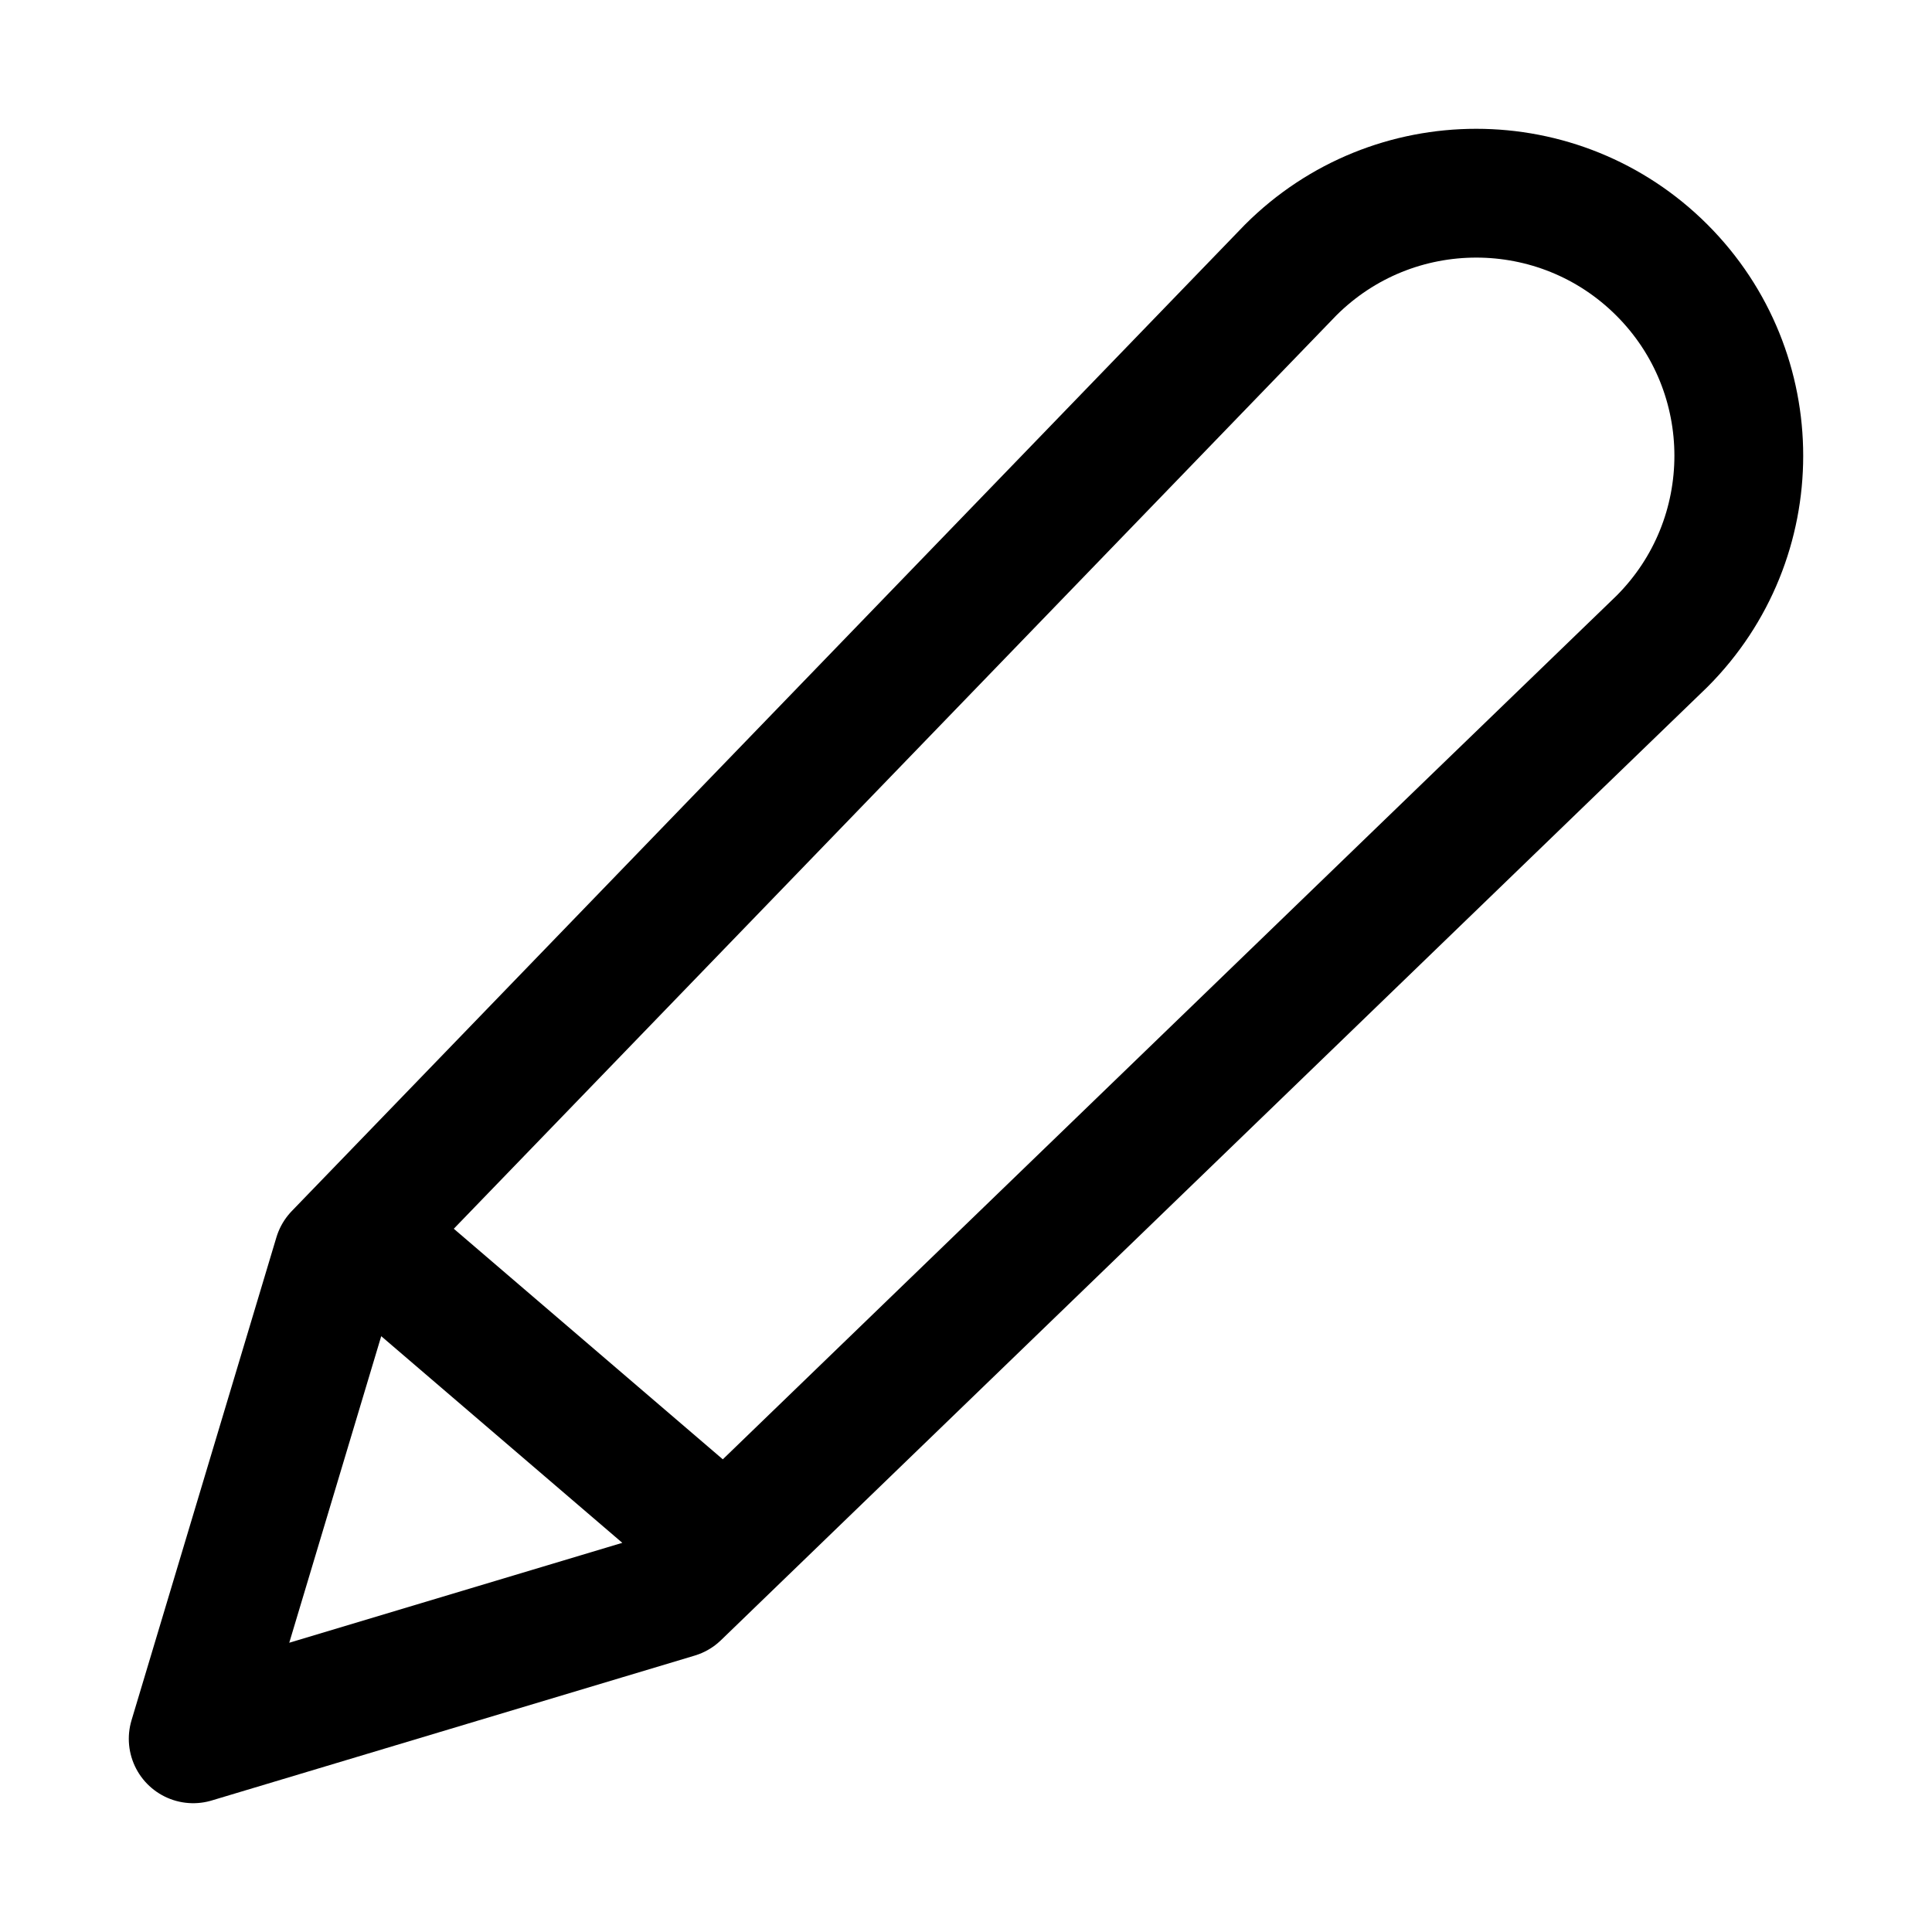
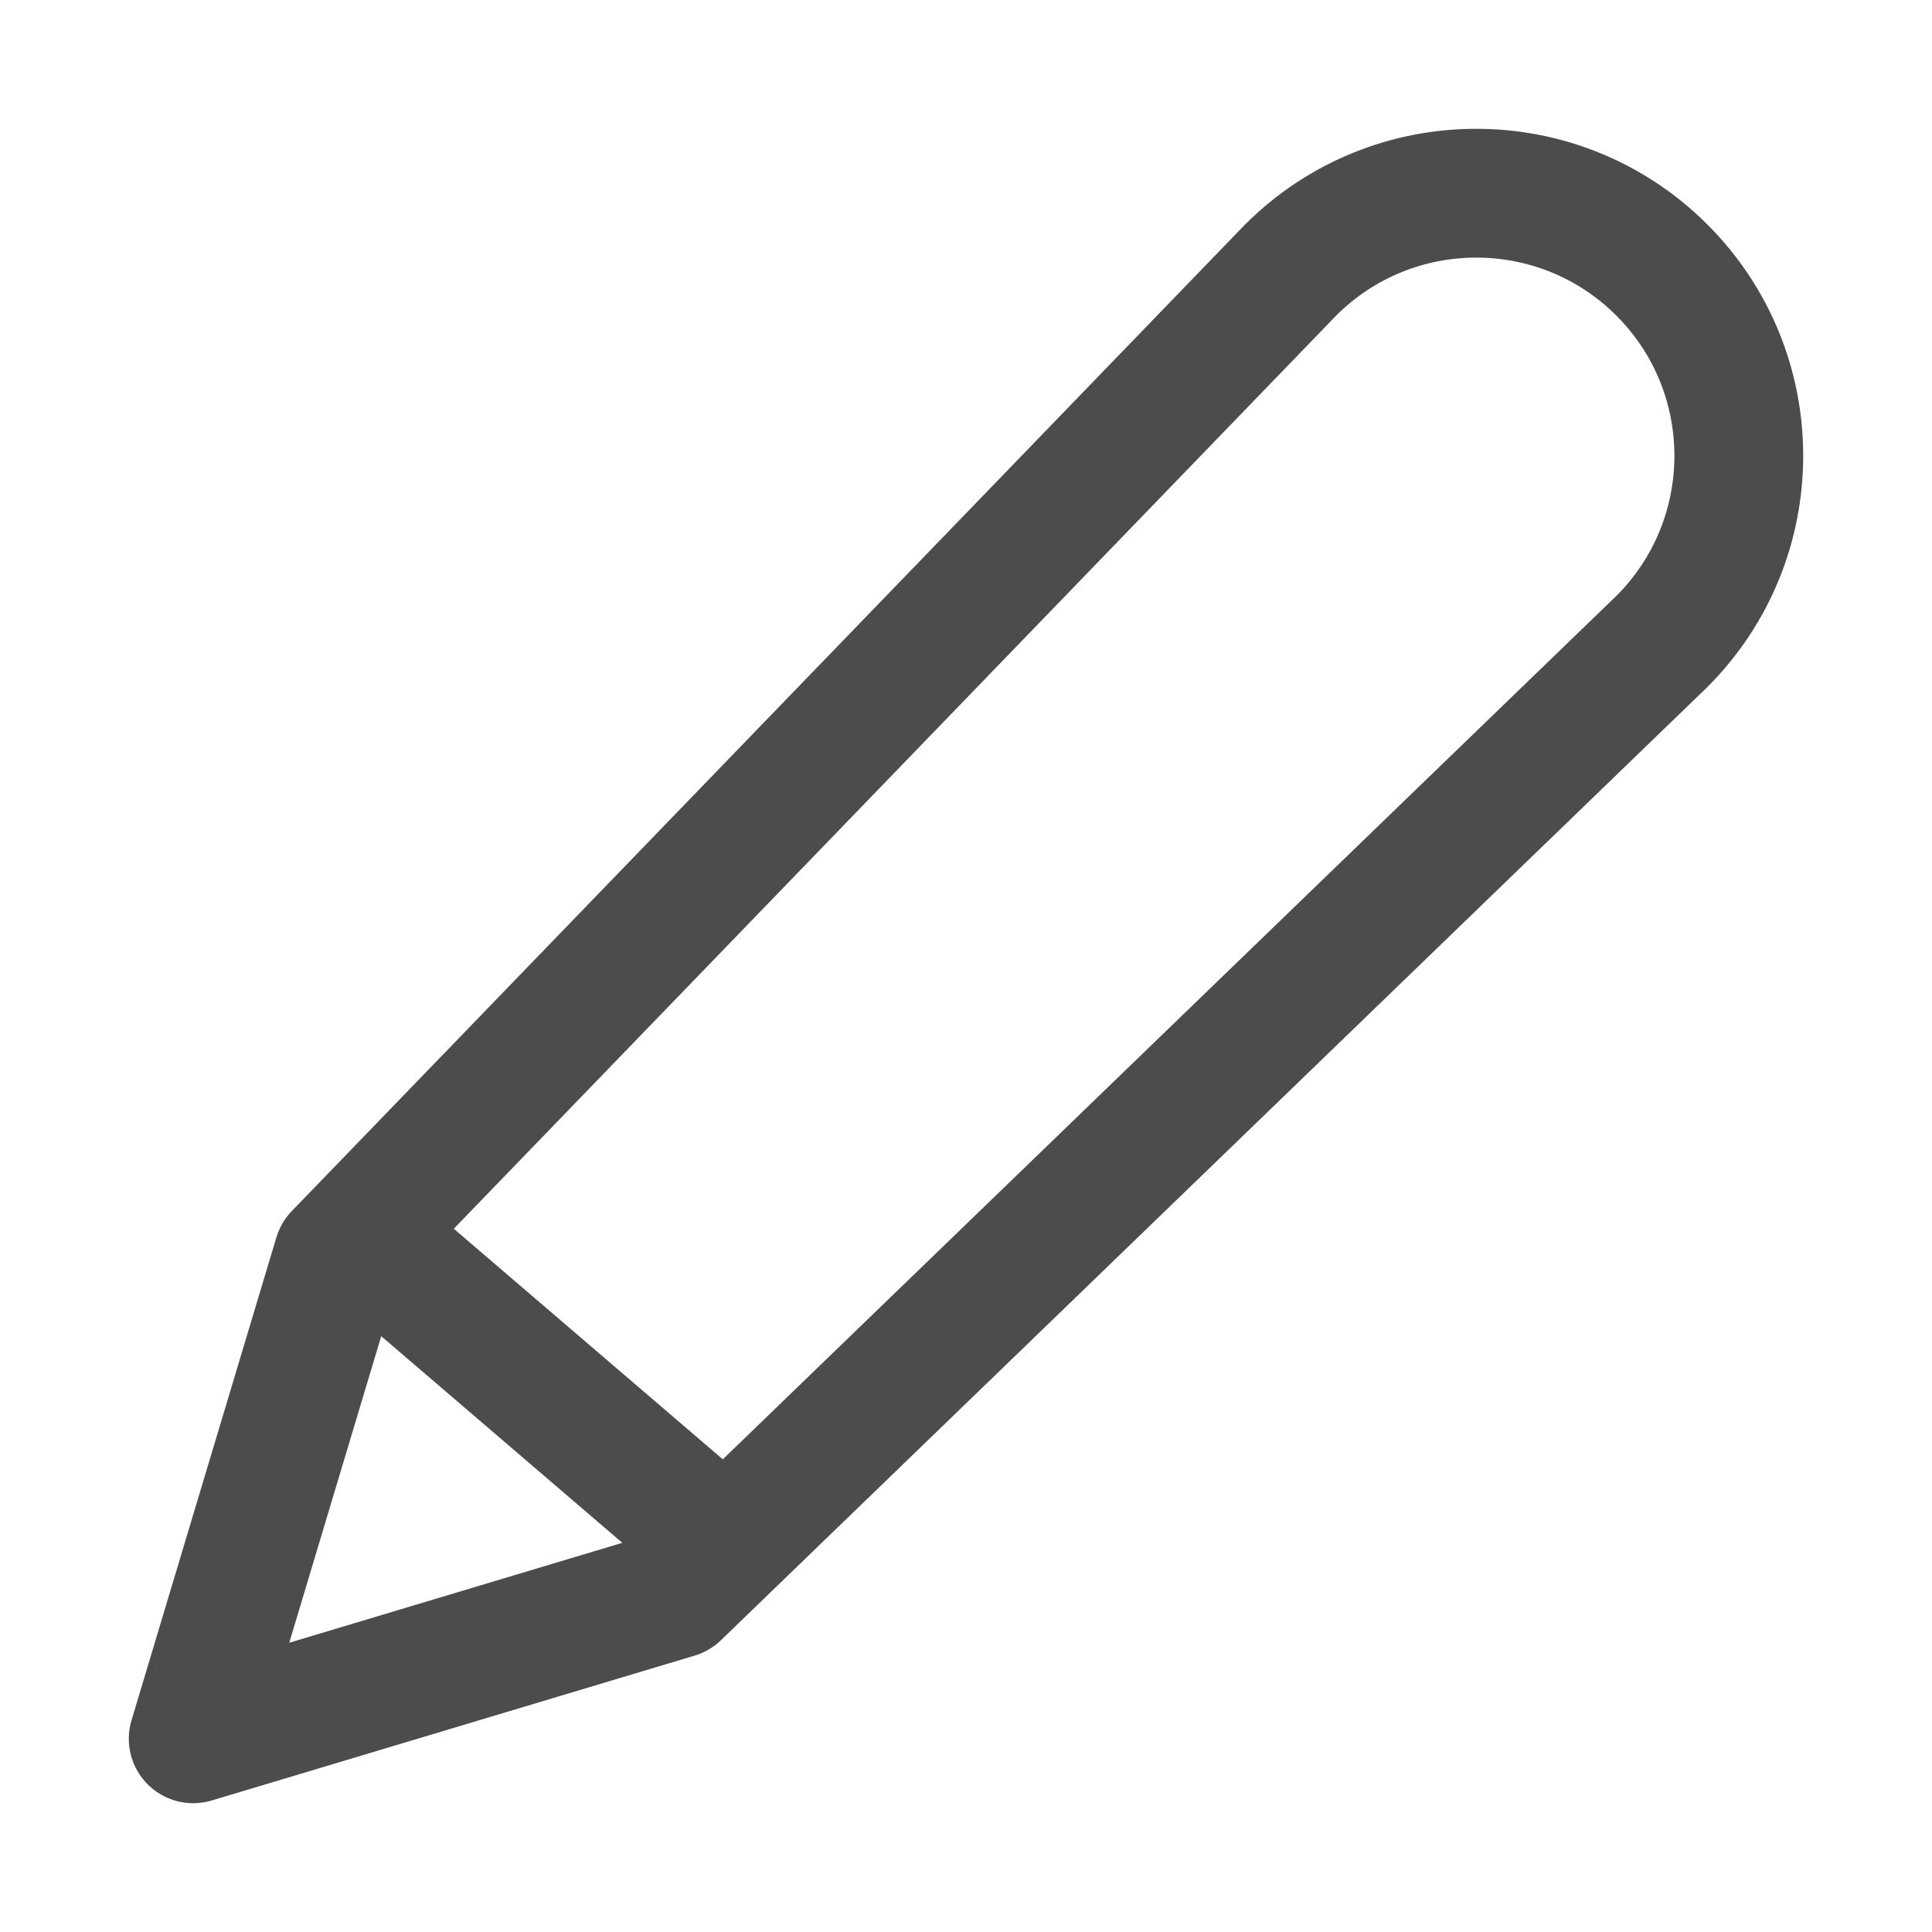
<svg xmlns="http://www.w3.org/2000/svg" width="15" height="15" viewBox="0 0 15 15" fill="none">
-   <path d="M3 9.75L5.625 12M2.625 9.75L10.02 2.097C10.816 1.301 12.107 1.301 12.903 2.097C13.699 2.893 13.699 4.184 12.903 4.98L5.25 12.375L1.5 13.5L2.625 9.75Z" stroke="black" stroke-linecap="round" stroke-linejoin="round" />
+   <path d="M3 9.75L5.625 12M2.625 9.75L10.02 2.097C10.816 1.301 12.107 1.301 12.903 2.097C13.699 2.893 13.699 4.184 12.903 4.98L5.25 12.375L1.5 13.5L2.625 9.75Z" stroke="black" stroke-opacity="0.7" stroke-linecap="round" stroke-linejoin="round" />
</svg>
